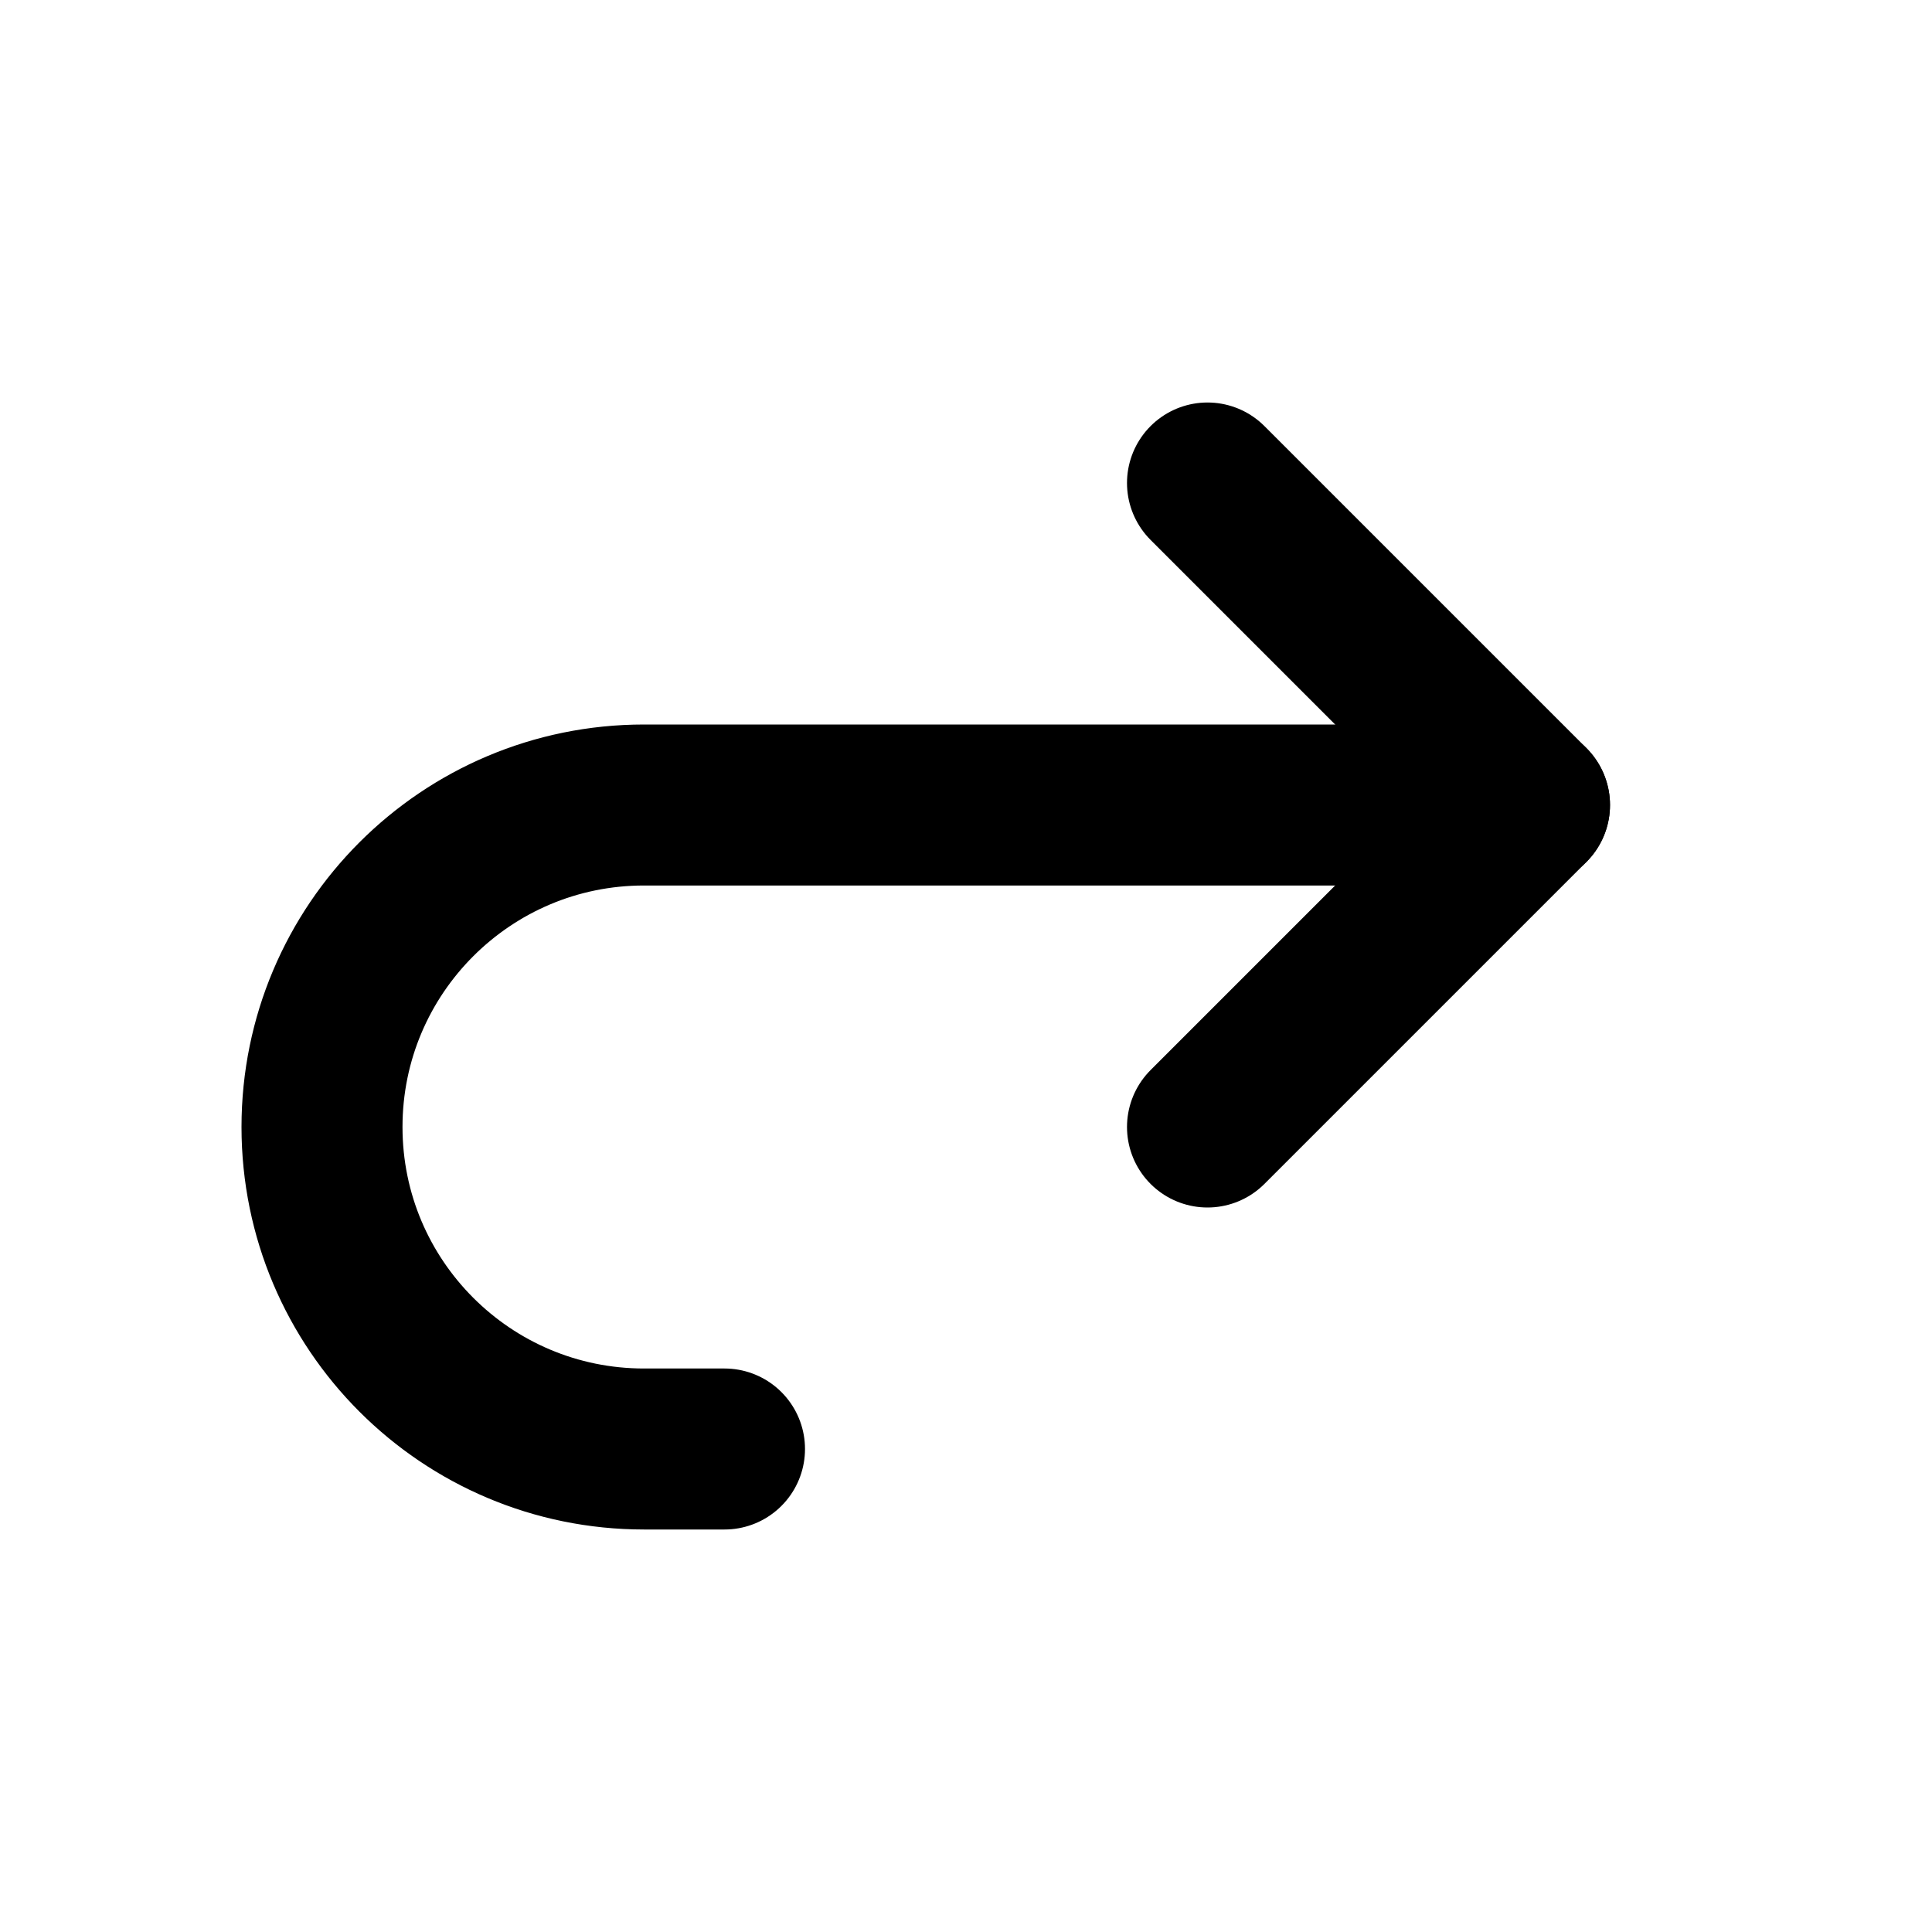
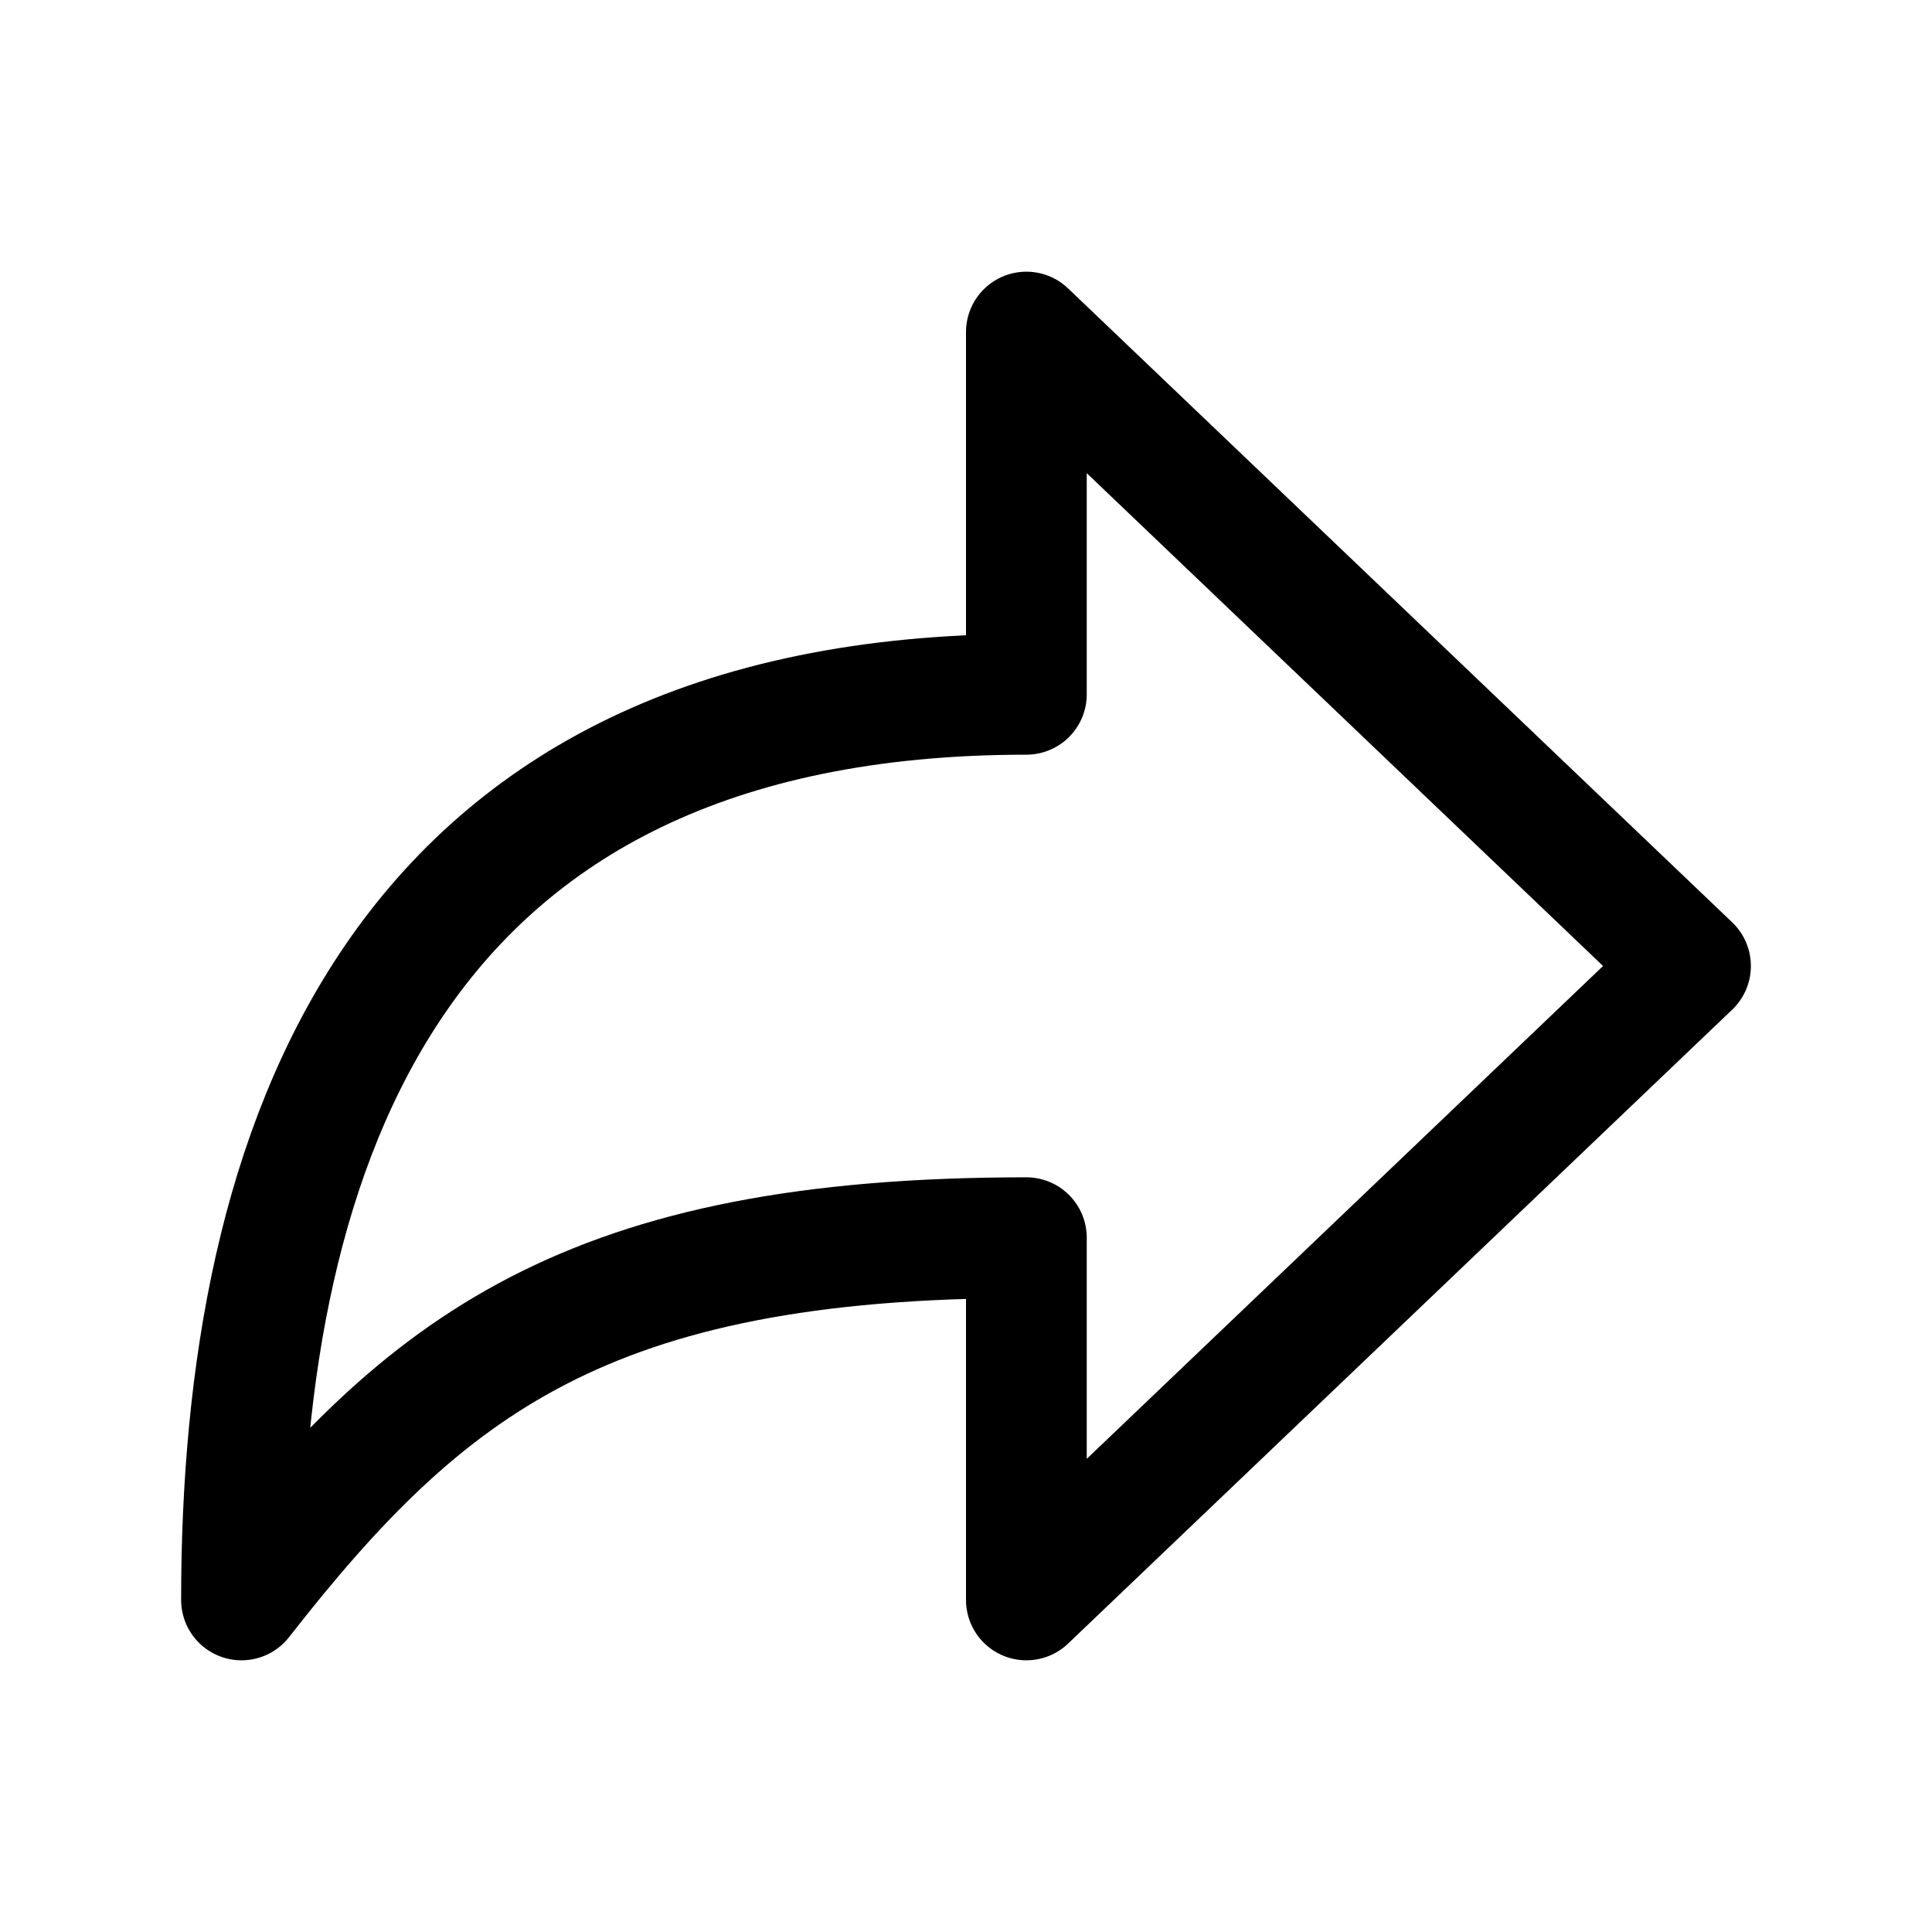
- <svg xmlns="http://www.w3.org/2000/svg" width="24" height="24" viewBox="0 0 24 24" fill="none" stroke="currentColor" stroke-width="2" stroke-linecap="round" stroke-linejoin="round">
-   <path d="M15 14l4 -4l-4 -4" />
-   <path d="M19 10h-11a4 4 0 1 0 0 8h1" />
+ <svg xmlns="http://www.w3.org/2000/svg" width="512" height="512" viewBox="0 0 512 512">
+   <path d="M448,256,272,88v96C103.57,184,64,304.77,64,424c48.61-62.24,91.6-96,208-96v96Z" style="fill:none;stroke:#000;stroke-linejoin:round;stroke-width:32px" />
</svg>
